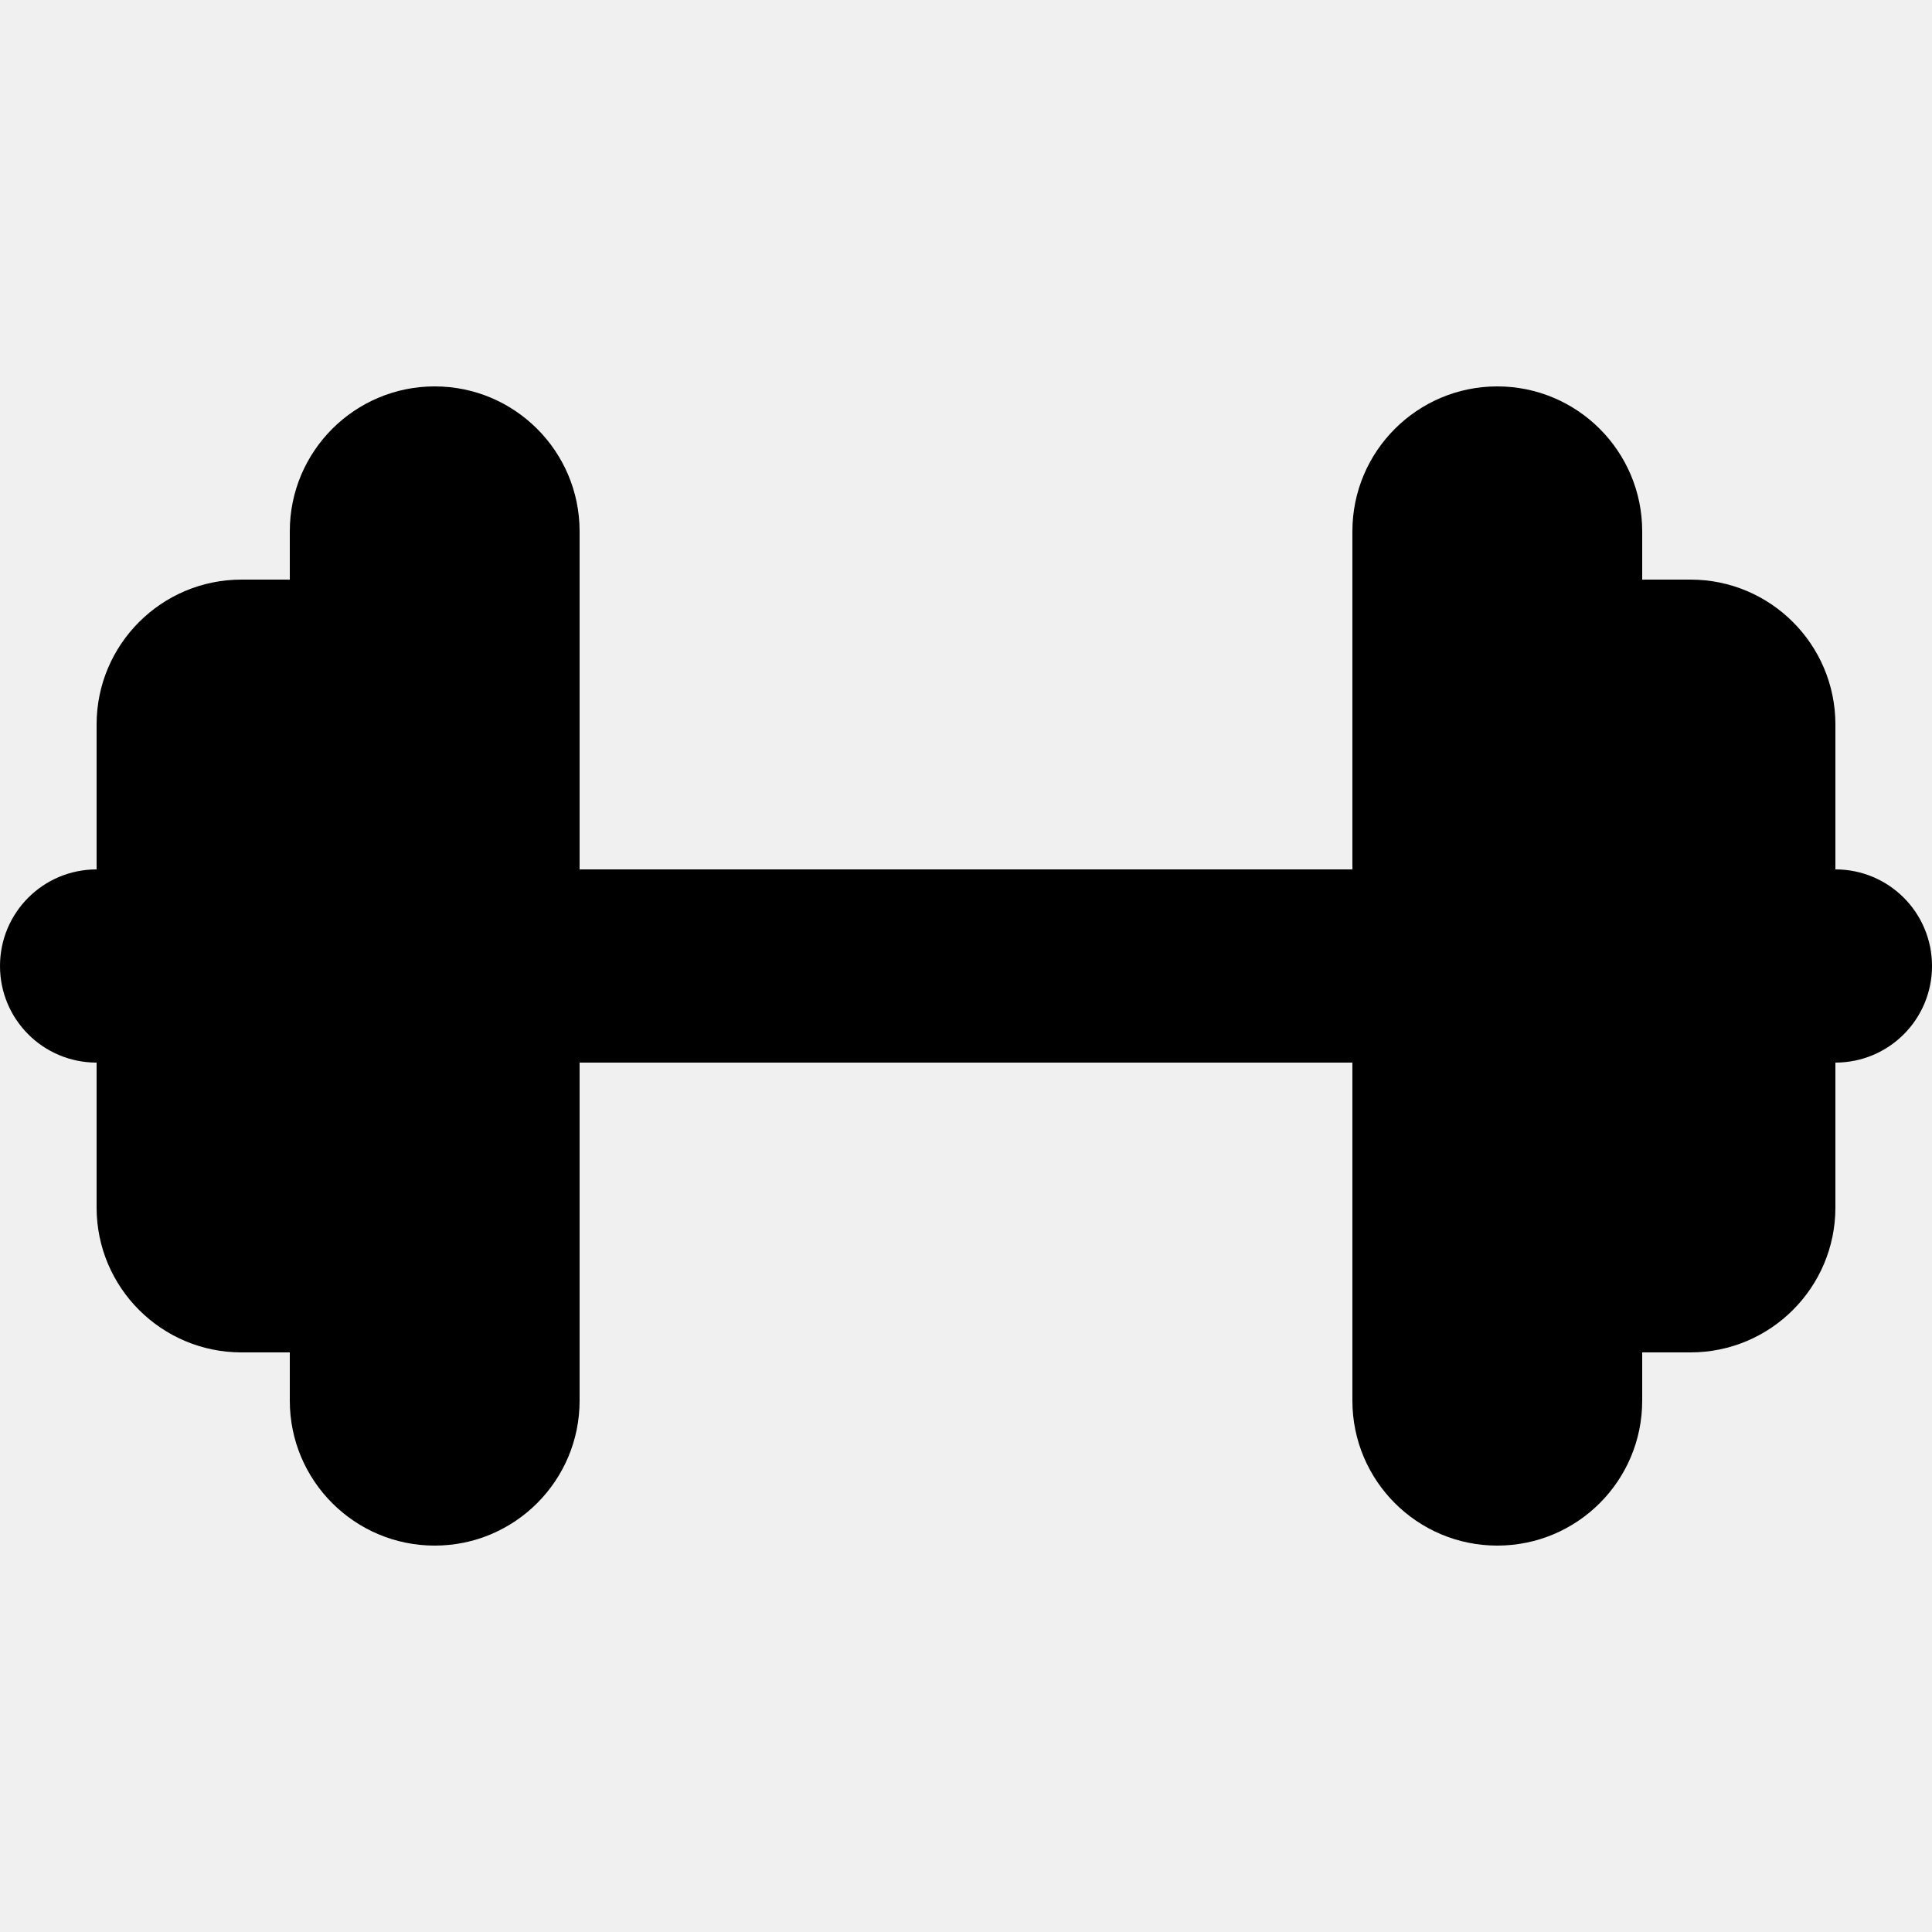
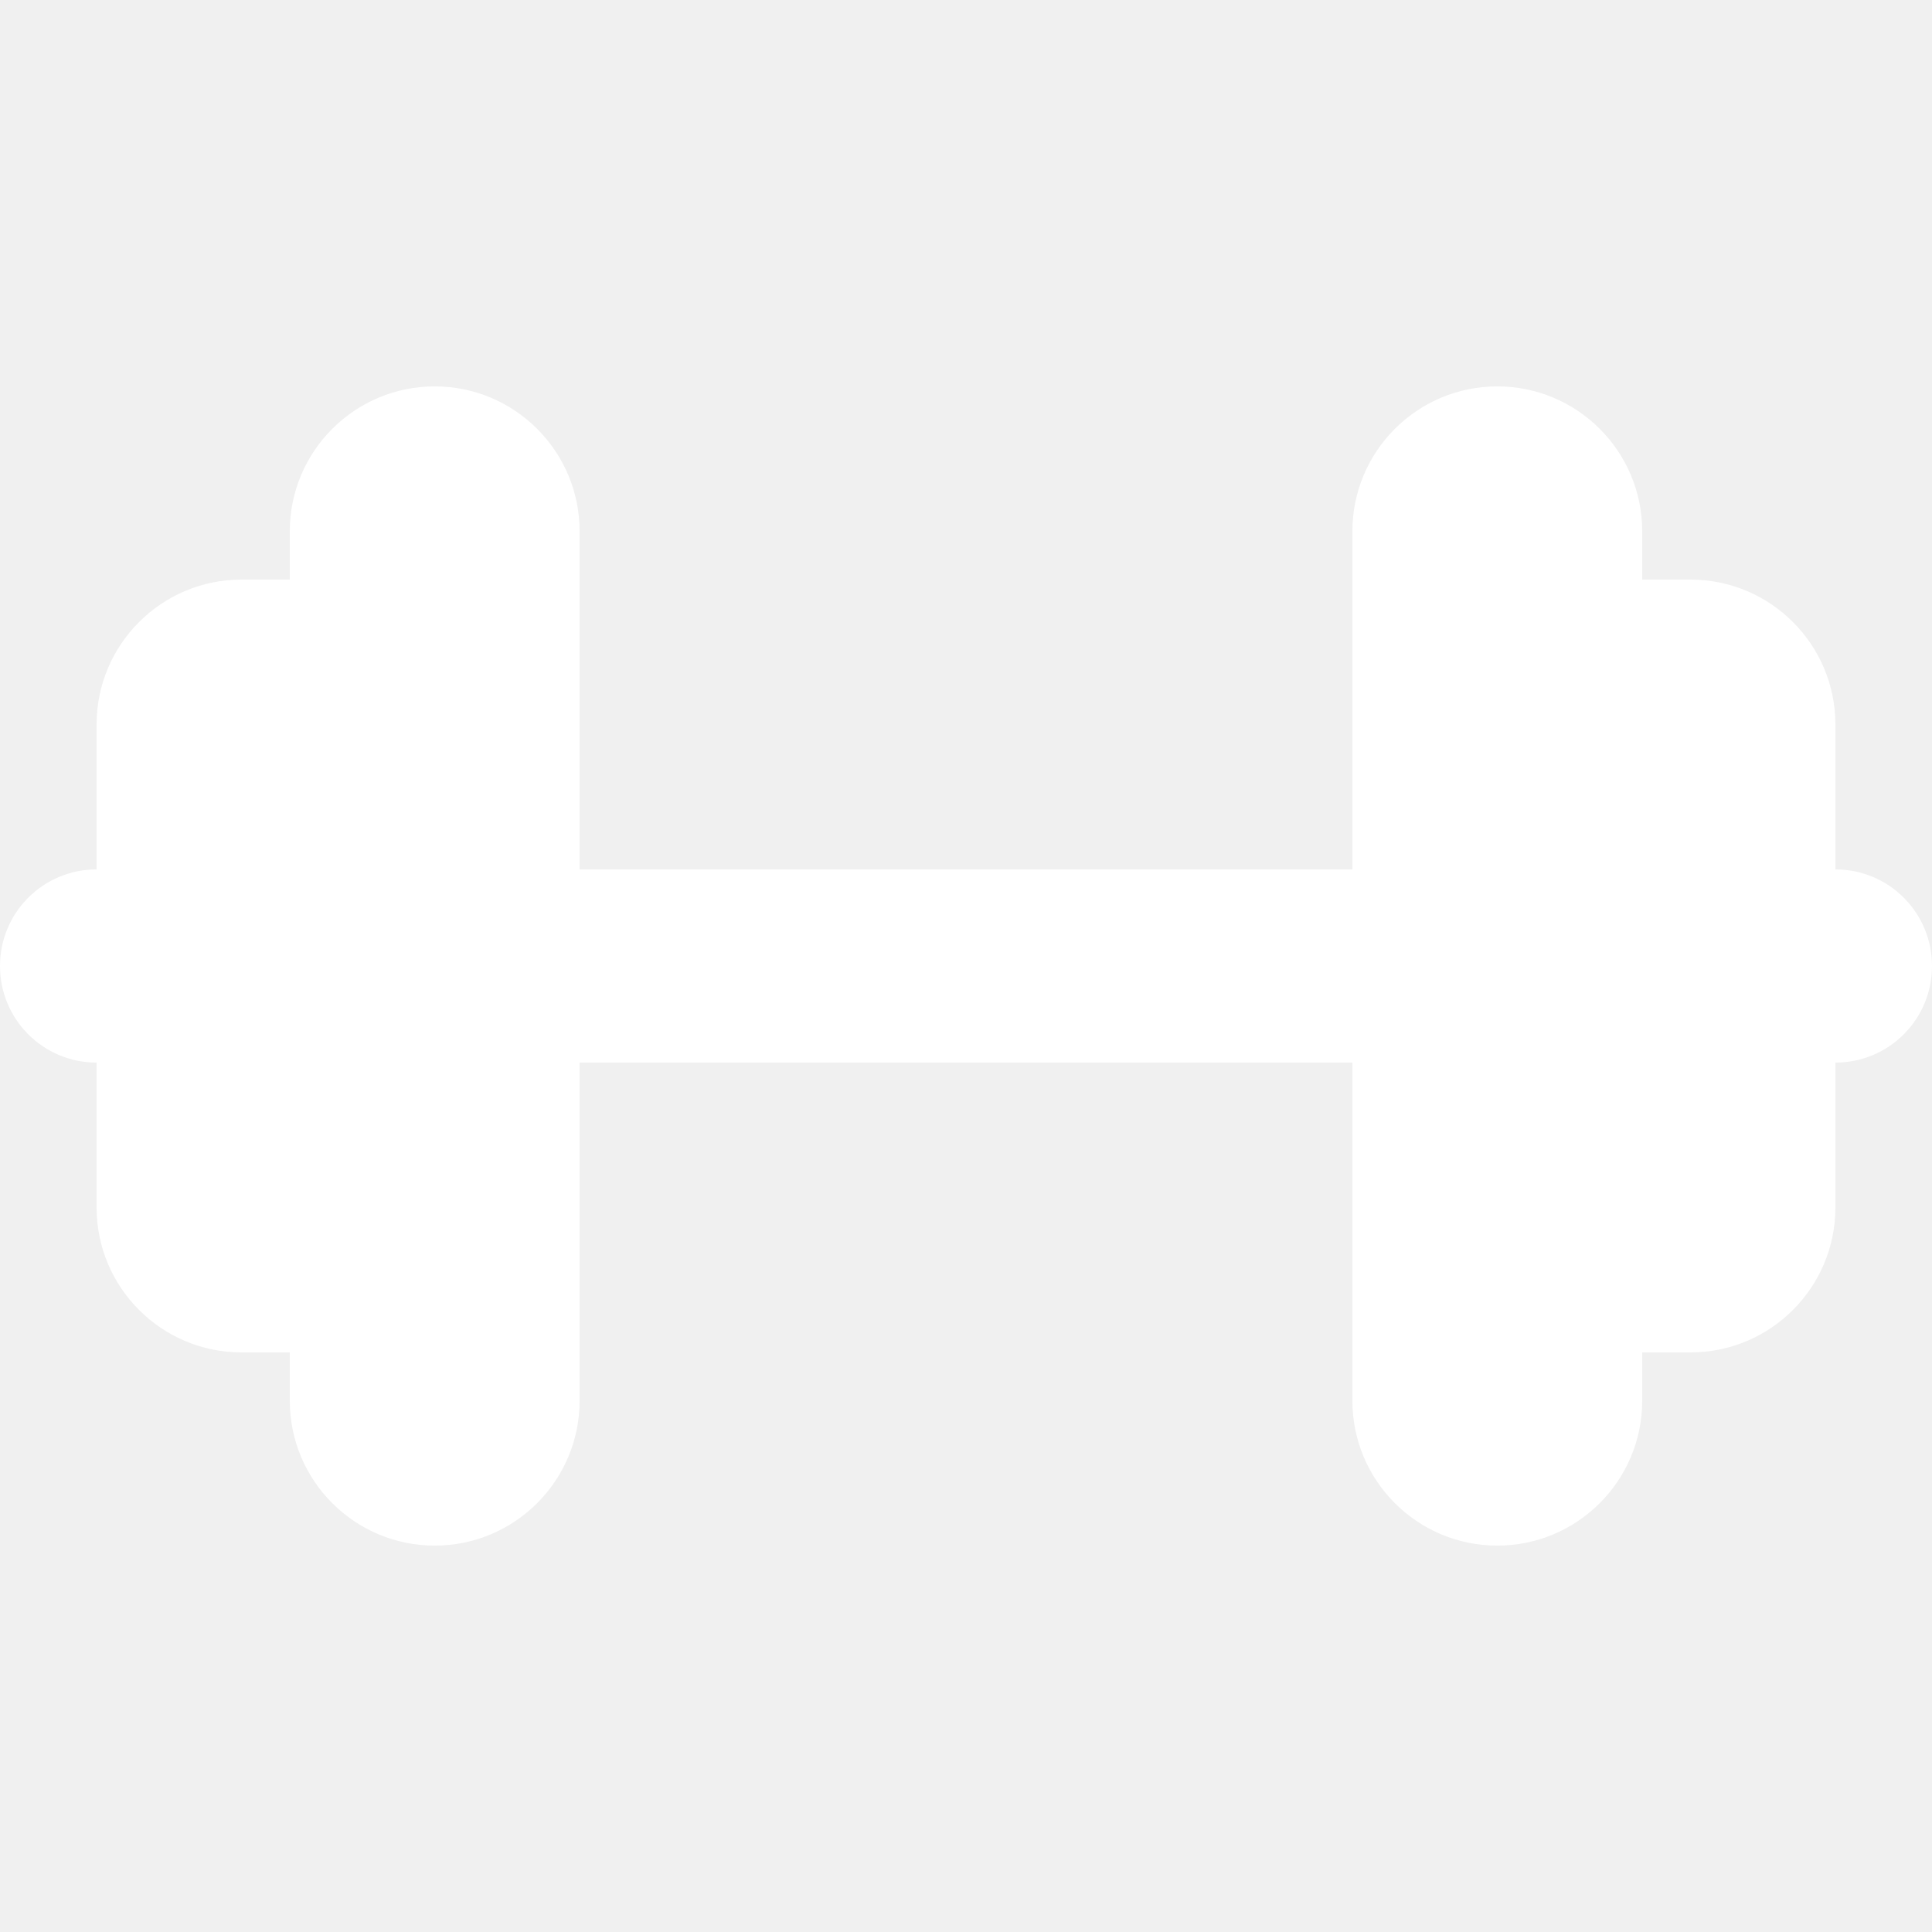
<svg xmlns="http://www.w3.org/2000/svg" viewBox="0 0 640 640">
-   <path d="M96 176C96 149.5 117.5 128 144 128C170.5 128 192 149.5 192 176L192 288L448 288L448 176C448 149.5 469.5 128 496 128C522.5 128 544 149.5 544 176L544 192L560 192C586.5 192 608 213.5 608 240L608 288C625.7 288 640 302.3 640 320C640 337.7 625.7 352 608 352L608 400C608 426.5 586.5 448 560 448L544 448L544 464C544 490.5 522.5 512 496 512C469.5 512 448 490.5 448 464L448 352L192 352L192 464C192 490.5 170.5 512 144 512C117.5 512 96 490.5 96 464L96 448L80 448C53.5 448 32 426.5 32 400L32 352C14.3 352 0 337.7 0 320C0 302.3 14.3 288 32 288L32 240C32 213.5 53.5 192 80 192L96 192L96 176z" />
+   <path fill="#ffffff" d="M96 176C96 149.5 117.5 128 144 128C170.5 128 192 149.5 192 176L192 288L448 288L448 176C448 149.5 469.5 128 496 128C522.5 128 544 149.5 544 176L544 192L560 192C586.5 192 608 213.5 608 240L608 288C625.7 288 640 302.3 640 320C640 337.7 625.7 352 608 352L608 400C608 426.5 586.5 448 560 448L544 448L544 464C544 490.5 522.5 512 496 512C469.5 512 448 490.5 448 464L448 352L192 352L192 464C192 490.5 170.5 512 144 512C117.5 512 96 490.5 96 464L96 448L80 448C53.5 448 32 426.5 32 400L32 352C14.3 352 0 337.7 0 320C0 302.3 14.3 288 32 288L32 240C32 213.5 53.5 192 80 192L96 192L96 176z" />
</svg>
